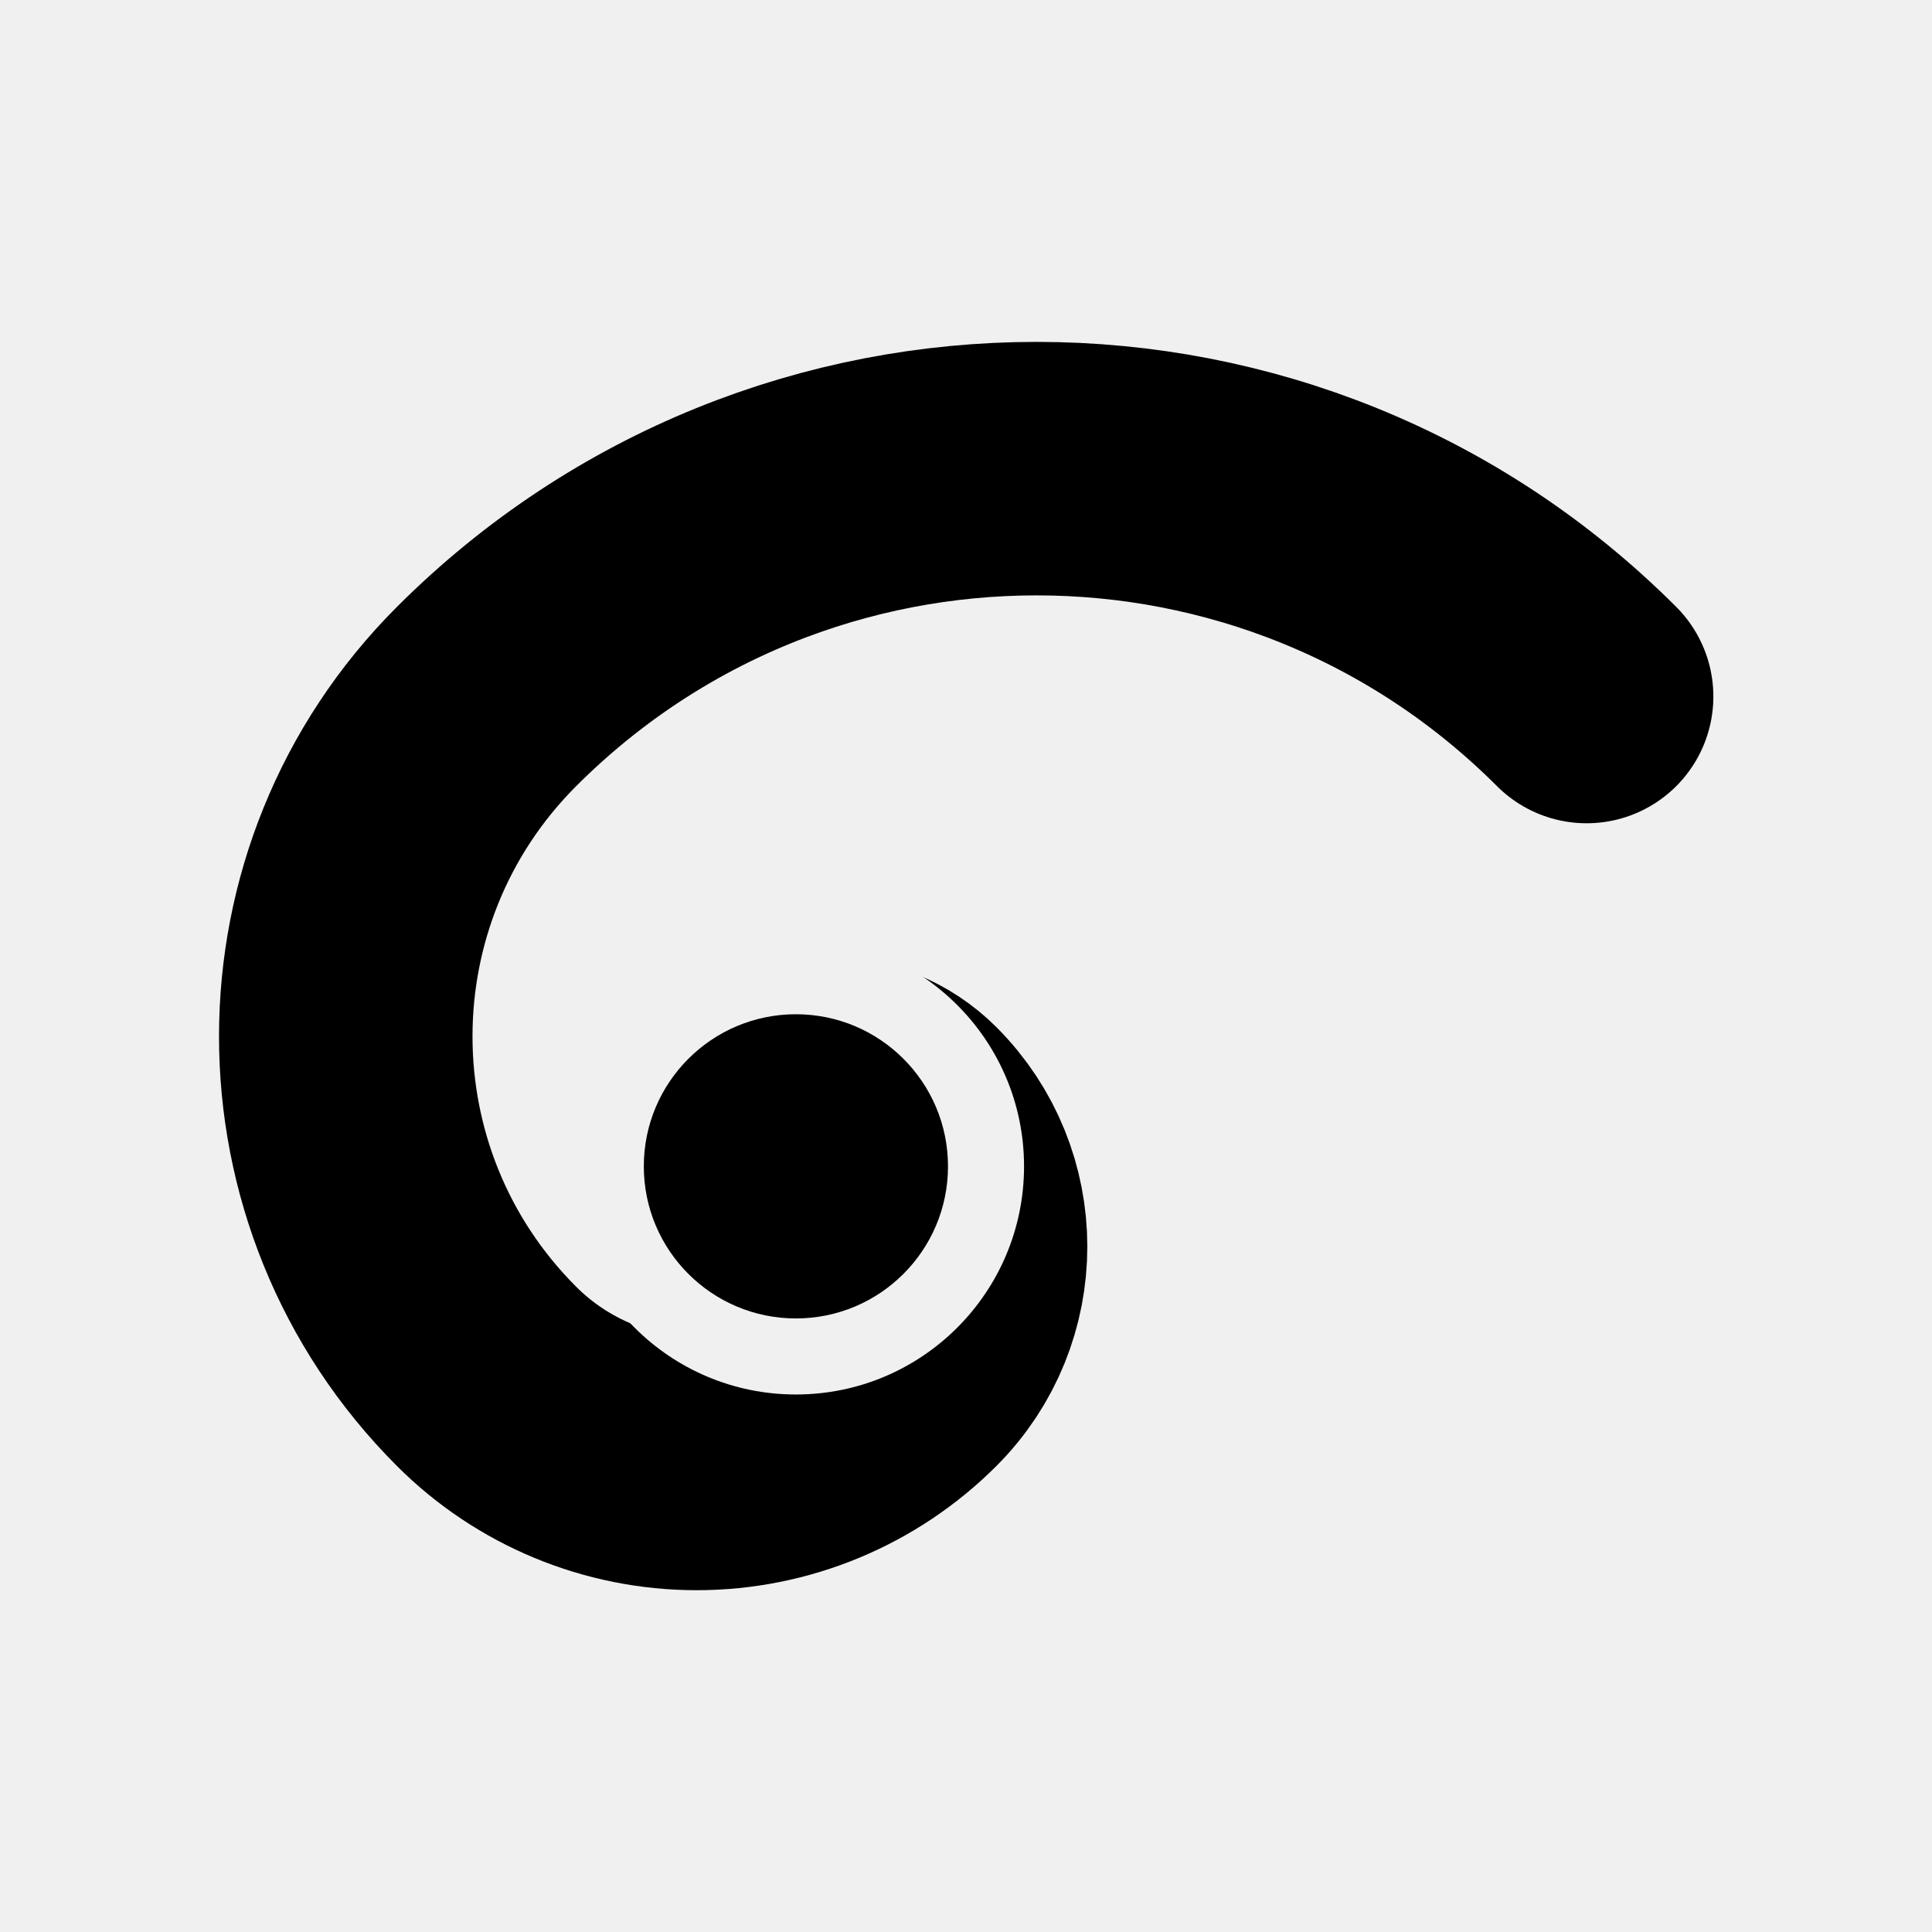
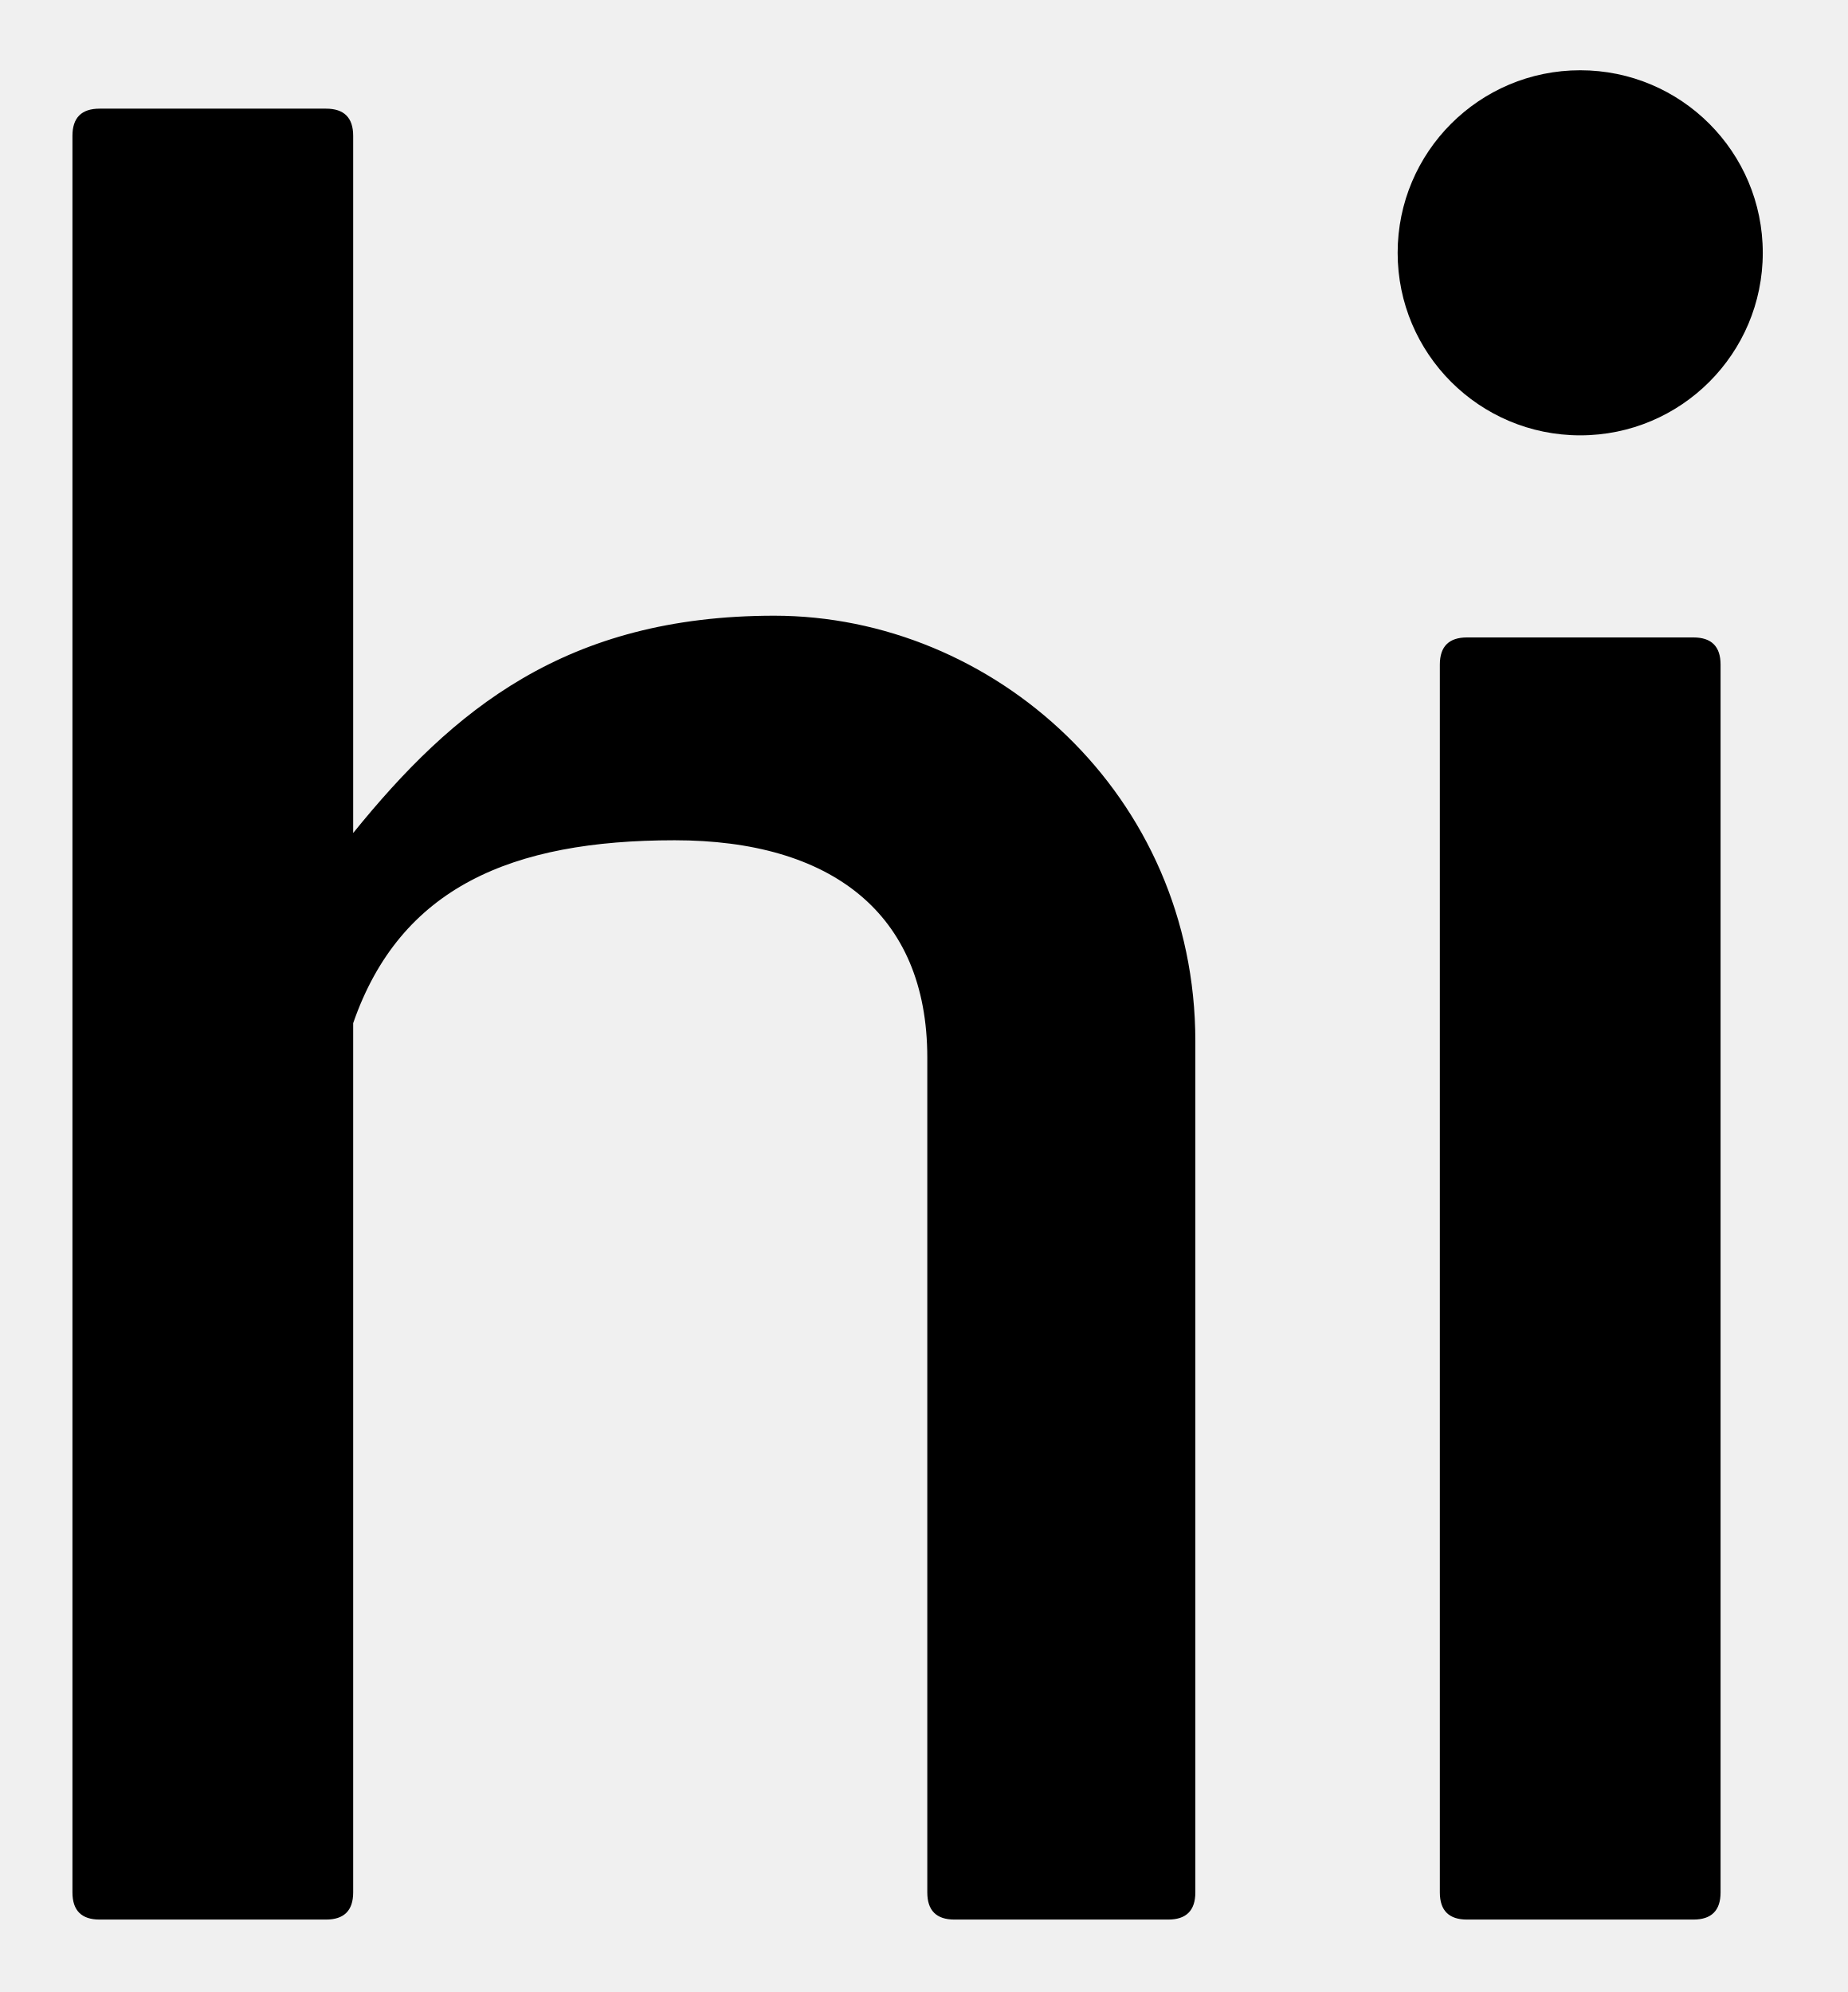
- <svg xmlns="http://www.w3.org/2000/svg" viewBox="176.6 176.6 670.7 670.7" role="img" aria-label="Hippocampus curl mark: a golden-ratio curl with a dot for now">
-   <defs>
-     <mask id="gap" maskUnits="userSpaceOnUse" x="0" y="0" width="1024" height="1024">
-       <rect width="1024" height="1024" fill="#FFFFFF" />
-       <circle cx="452.9" cy="581.5" r="79.2" fill="#000000" />
-     </mask>
-   </defs>
-   <g>
-     <path id="curl" d="M727.4 418.4 A270.0 270.0 0 0 0 345.5 418.4 A166.9 166.9 0 0 0 345.5 654.4 A103.1 103.1 0 0 0 491.4 654.4 A63.7 63.7 0 0 0 491.4 564.3 A39.4 39.4 0 0 0 435.7 564.3" fill="none" stroke="#000000" stroke-width="88" stroke-linecap="round" mask="url(#gap)" />
-     <circle id="now" cx="452.9" cy="581.5" r="52.8" fill="#000000" />
-   </g>
+ <svg xmlns="http://www.w3.org/2000/svg" viewBox="-4 -6 102 110" role="img" aria-label="Hippocampus hi mark: a lowercase h and i side by side">
+   <path id="letters" d="M1.5 0H14Q15.5 0 15.5 1.5V98.5Q15.5 100 14 100H1.5Q0 100 0 98.5V1.5Q0 0 1.5 0ZM12.5 44L15.5 40C21 33.2 27.25 28 38.75 28C50.84 28 62 37.87 62 51.5V98.5Q62 100 60.5 100H48.7Q47.2 100 47.2 98.5V52.4C47.2 44.4 41.85 40.4 33.25 40.4C24.25 40.4 18.1 43 15.5 50.5L12.5 54.5ZM77 29.2H89.5Q91 29.2 91 30.7V98.5Q91 100 89.5 100H77Q75.5 100 75.5 98.5V30.7Q75.5 29.2 77 29.2Z" fill="#000000" />
+   <circle id="dot" cx="83.25" cy="7.96" r="10.08" fill="#000000" />
</svg>
